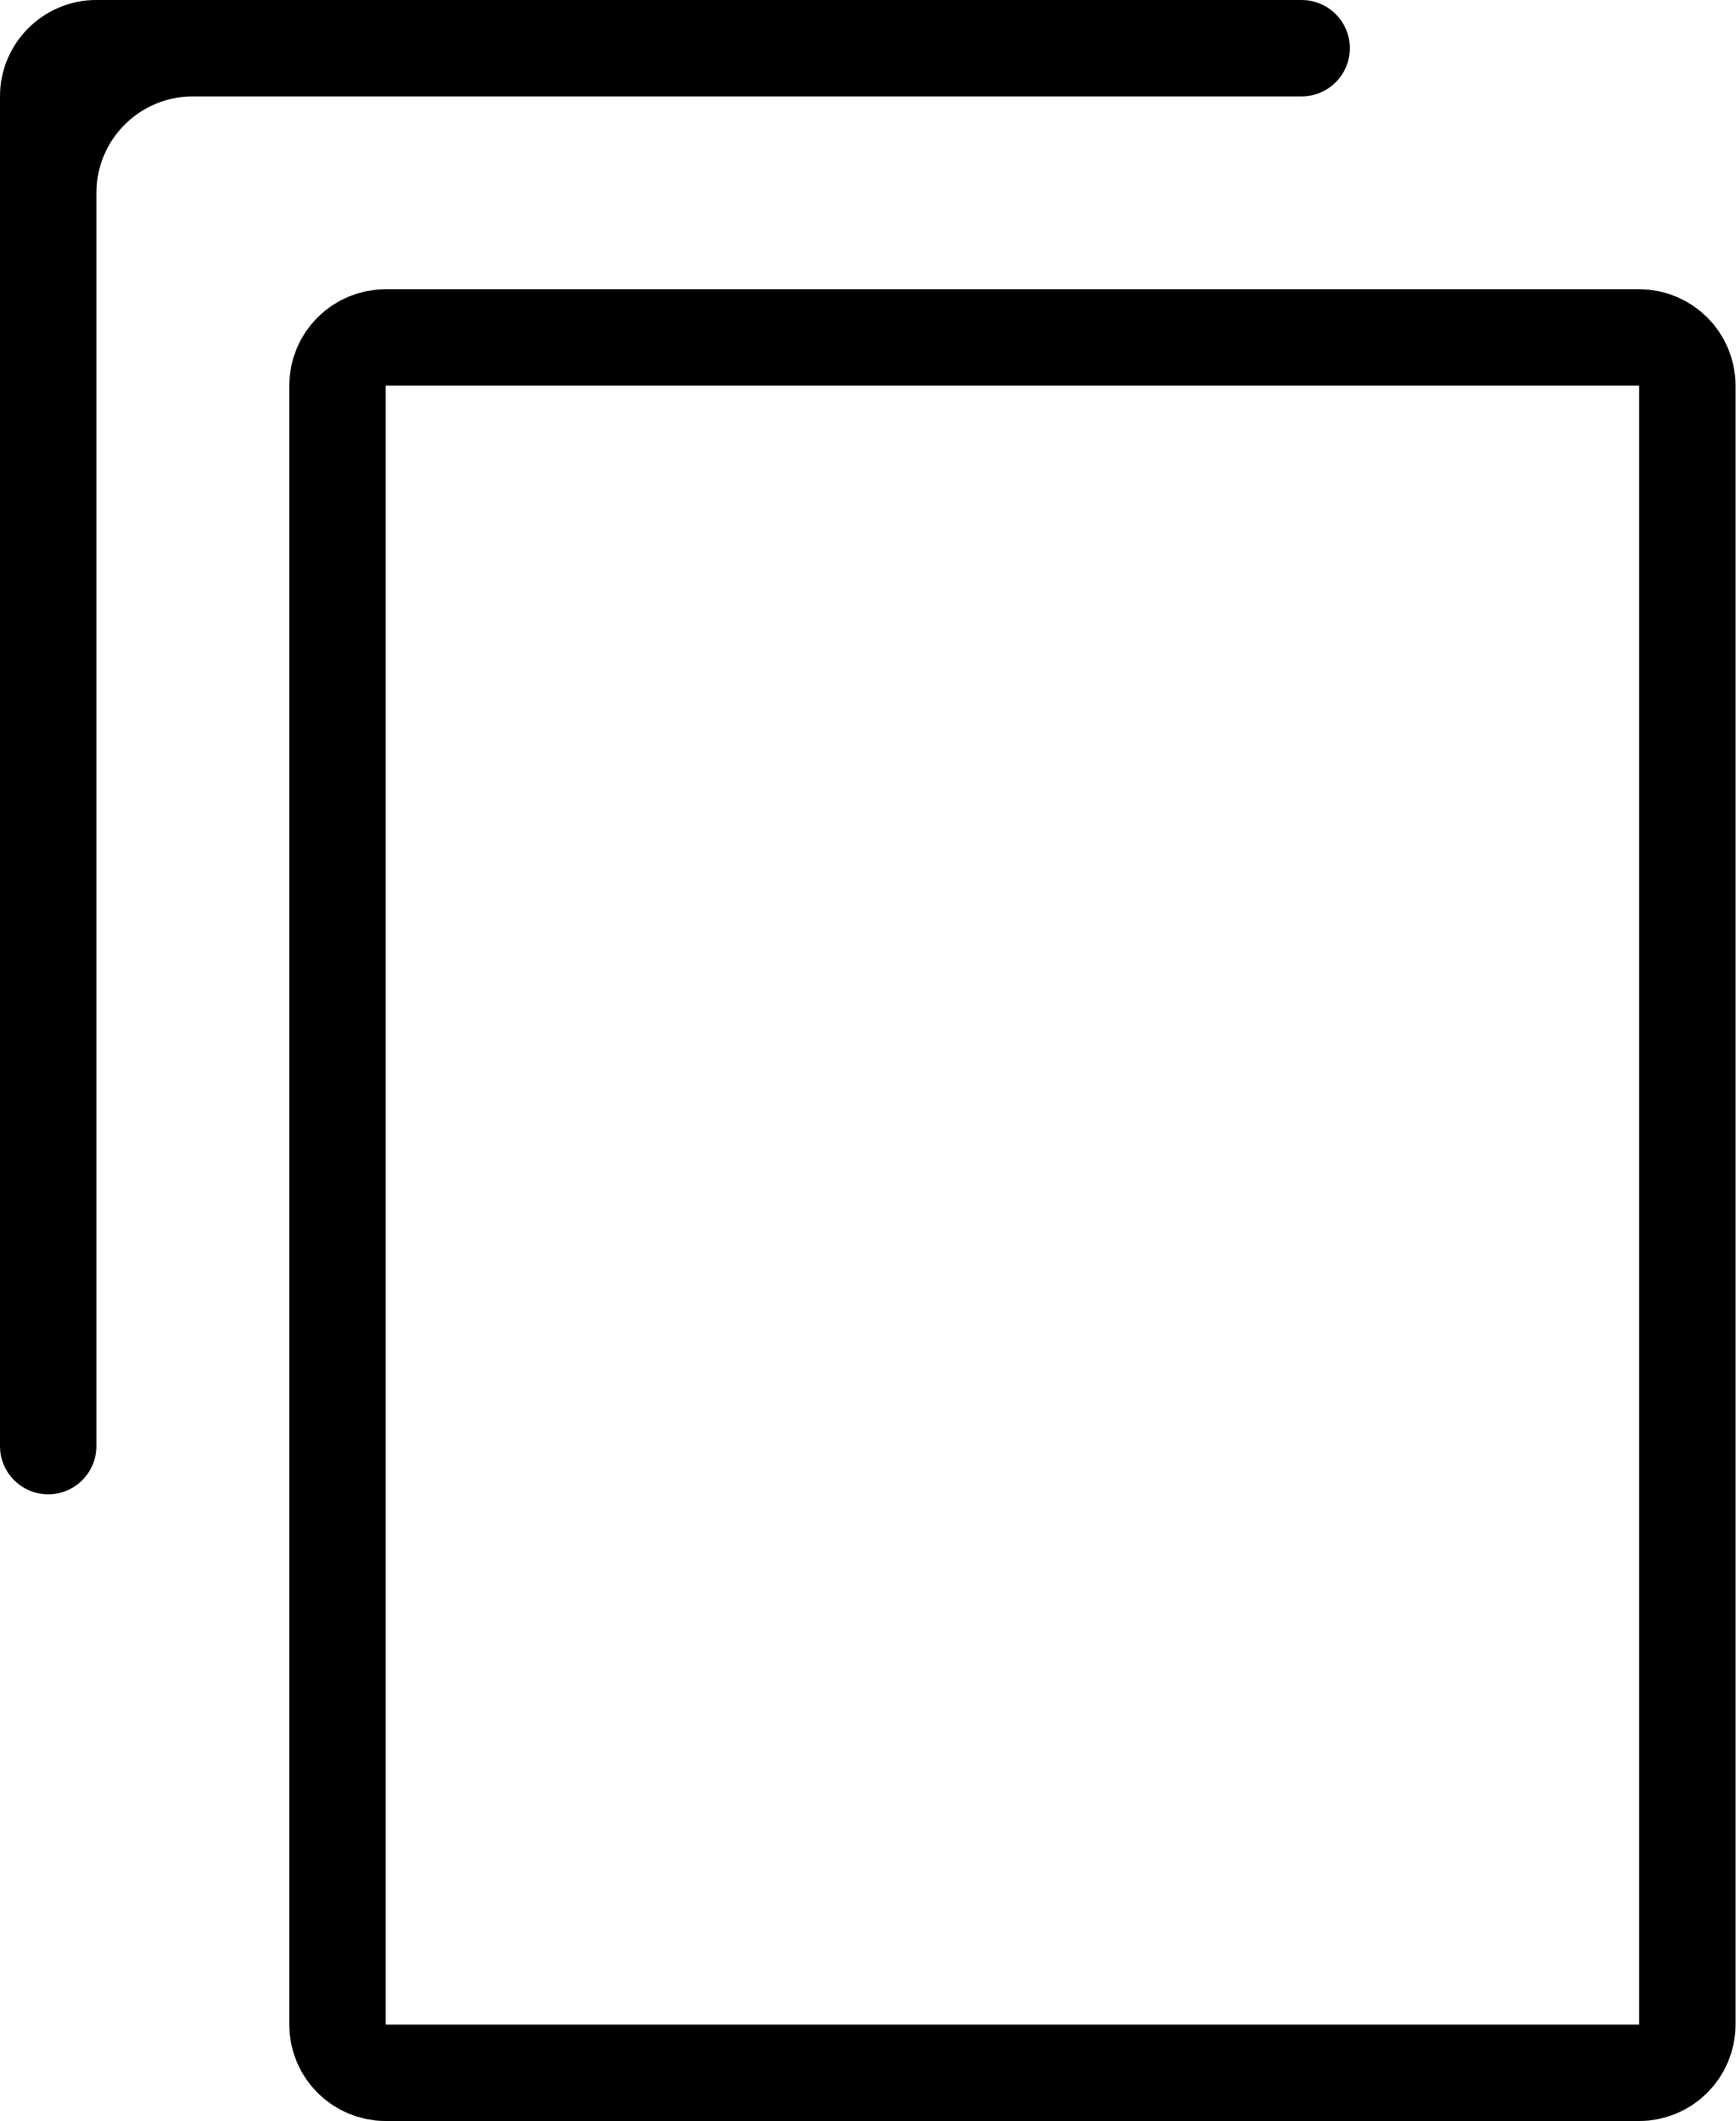
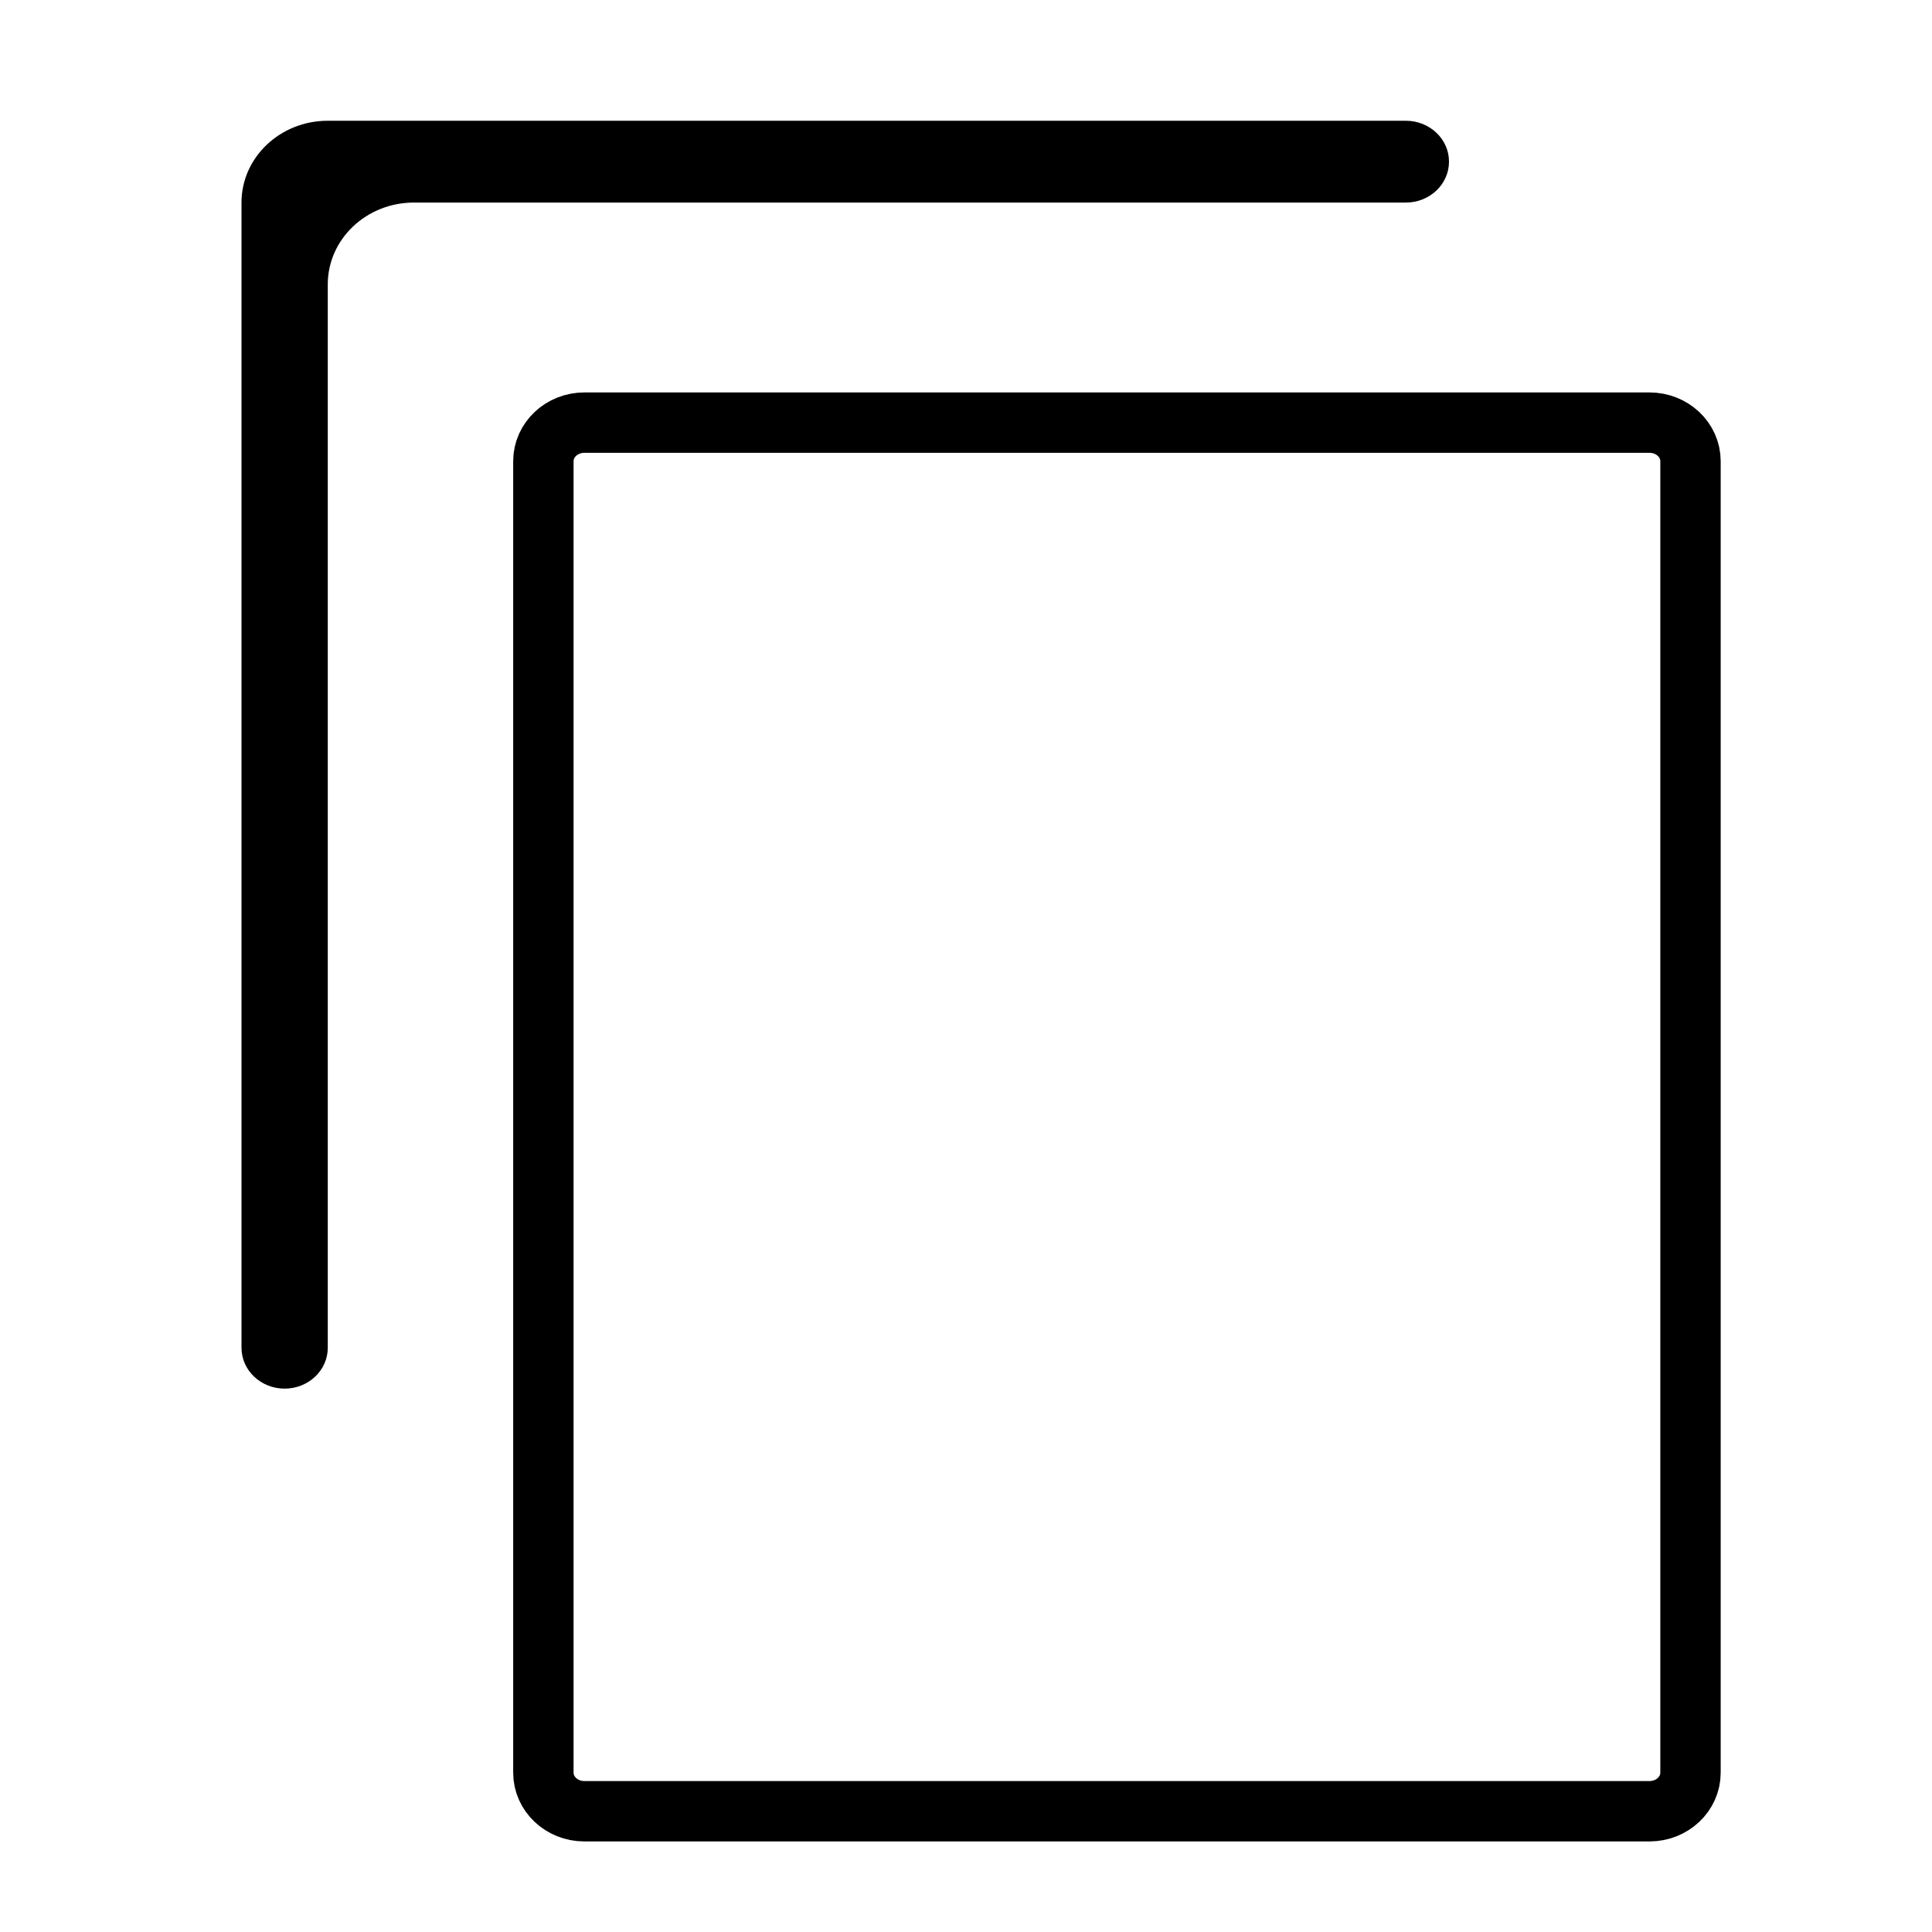
- <svg xmlns="http://www.w3.org/2000/svg" width="18" height="22" viewBox="0 0 18 22" fill="none">
-   <rect x="3.5" y="3.5" width="14" height="18" rx="0.5" stroke="black" />
-   <path d="M13.5 0C13.776 0 14 0.224 14 0.5C14 0.776 13.776 1 13.5 1H2C1.448 1 1 1.448 1 2V15C1 15.276 0.776 15.5 0.5 15.5C0.224 15.5 0 15.276 0 15V1C0 0.448 0.448 0 1 0H13.5Z" fill="black" />
+ <svg xmlns="http://www.w3.org/2000/svg" width="32" height="32" viewBox="0 0 32 32" fill="none">
+   <path d="M27.321 7H9.679C9.304 7 9 7.286 9 7.639V29.361C9 29.714 9.304 30 9.679 30H27.321C27.696 30 28 29.714 28 29.361V7.639C28 7.286 27.696 7 27.321 7Z" stroke="black" />
+   <path d="M23.286 2C23.68 2 24 2.303 24 2.677C24 3.052 23.68 3.355 23.286 3.355H6.857C6.068 3.355 5.429 3.961 5.429 4.71V22.323C5.429 22.697 5.109 23 4.714 23C4.32 23 4 22.697 4 22.323V3.355C4 2.607 4.64 2 5.429 2H23.286Z" fill="black" />
</svg>
